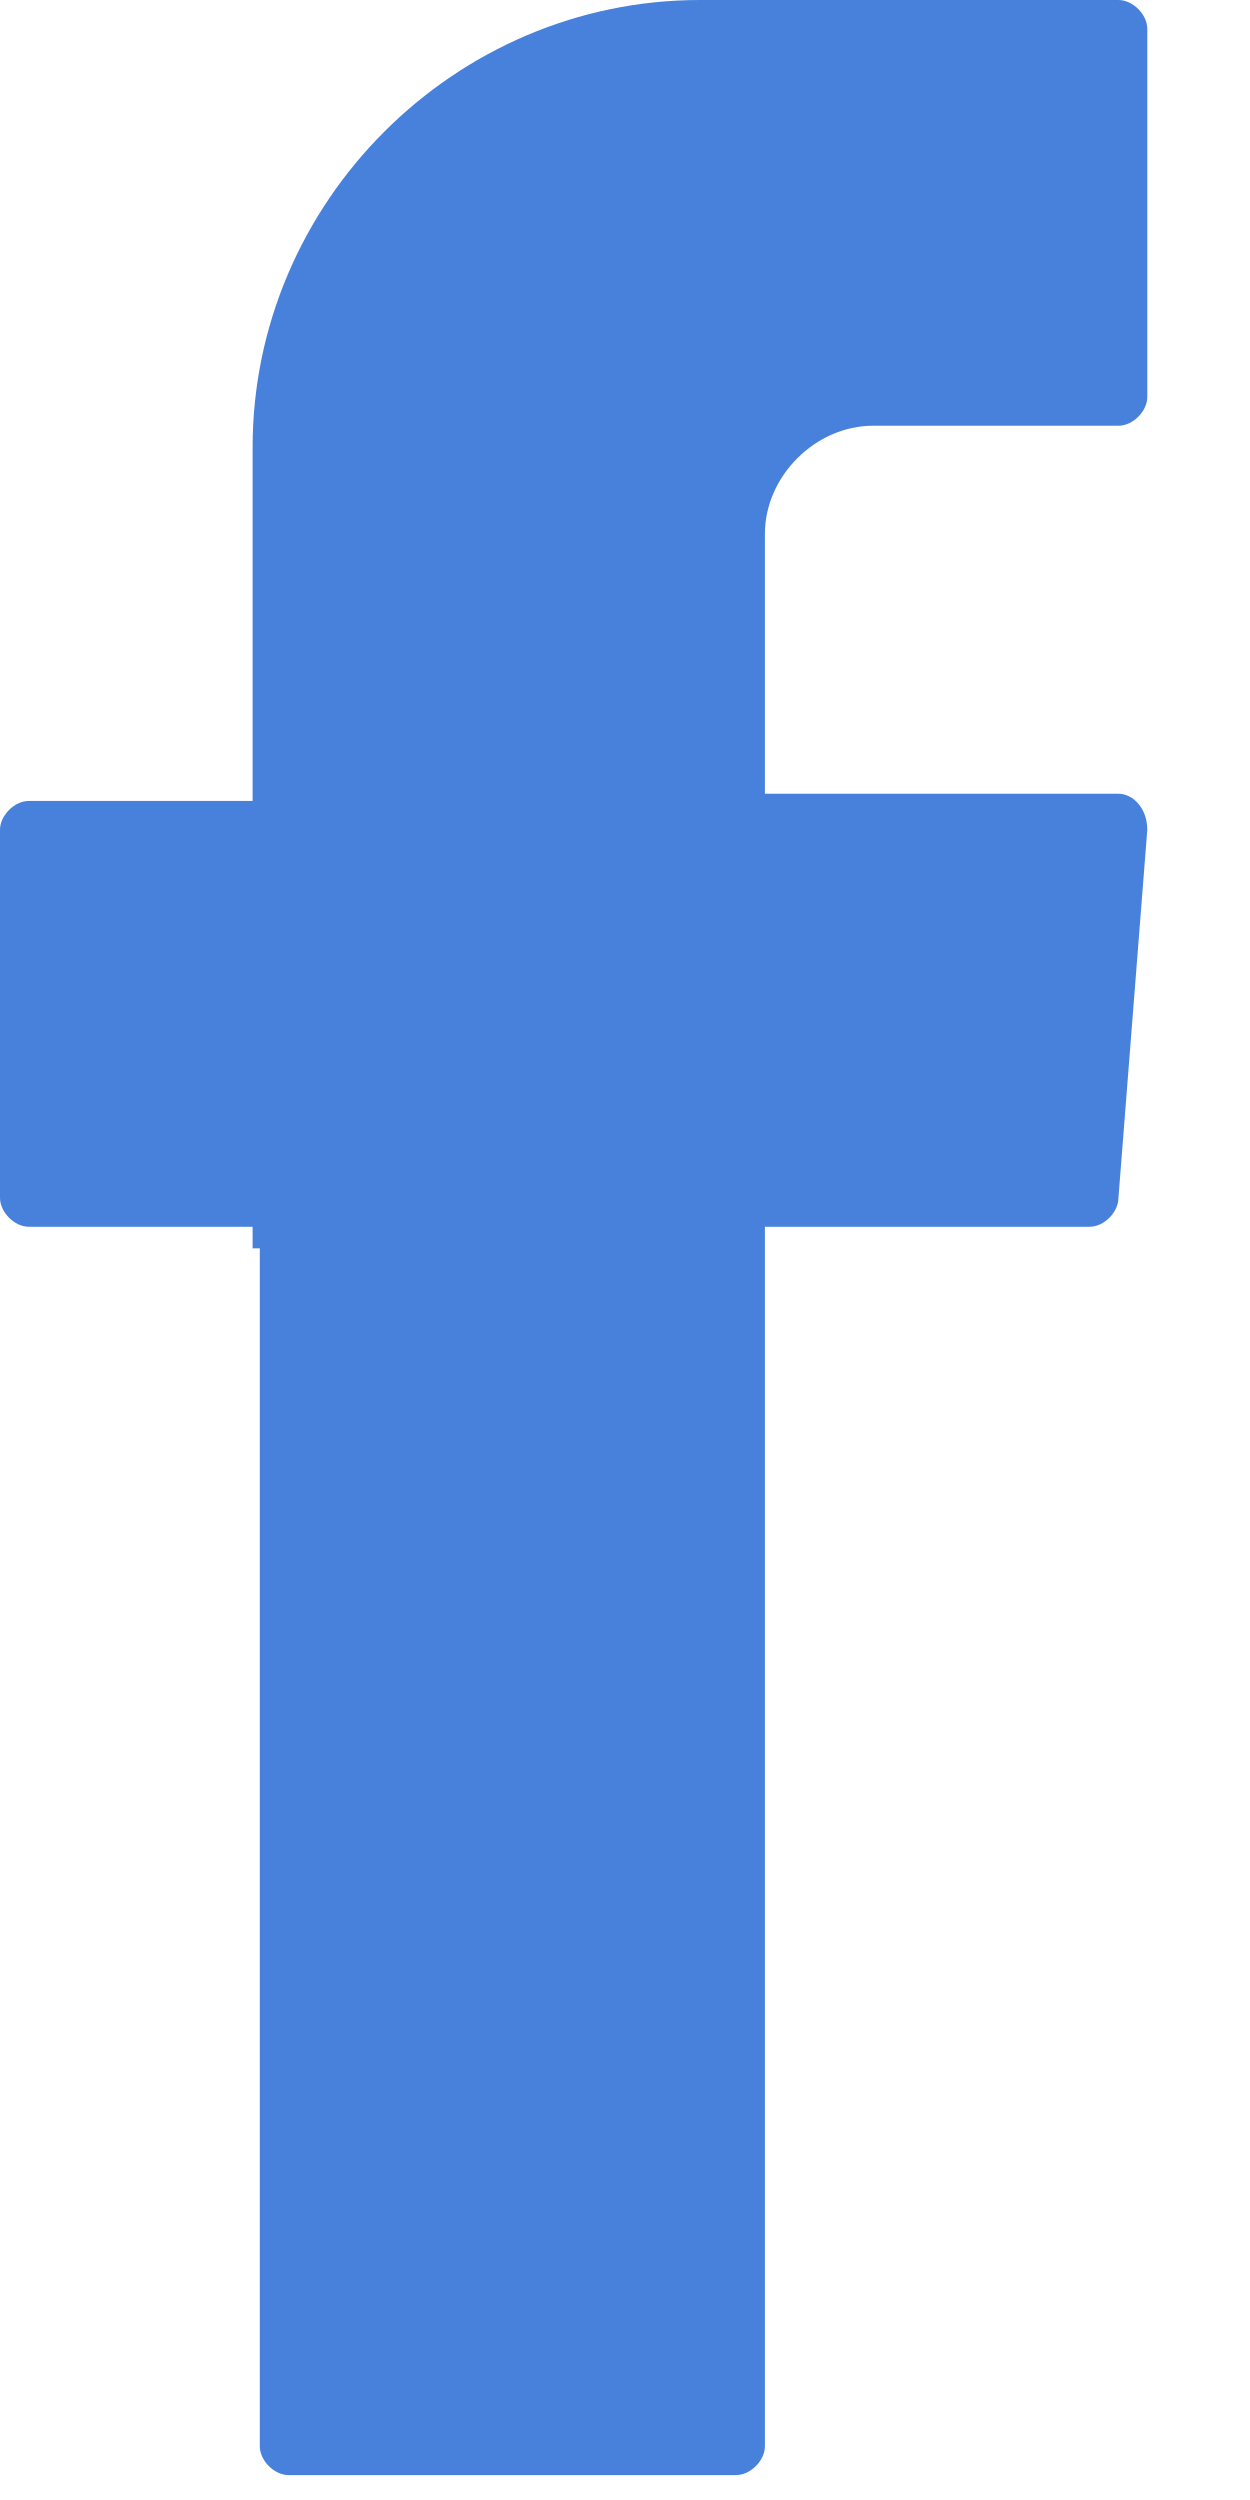
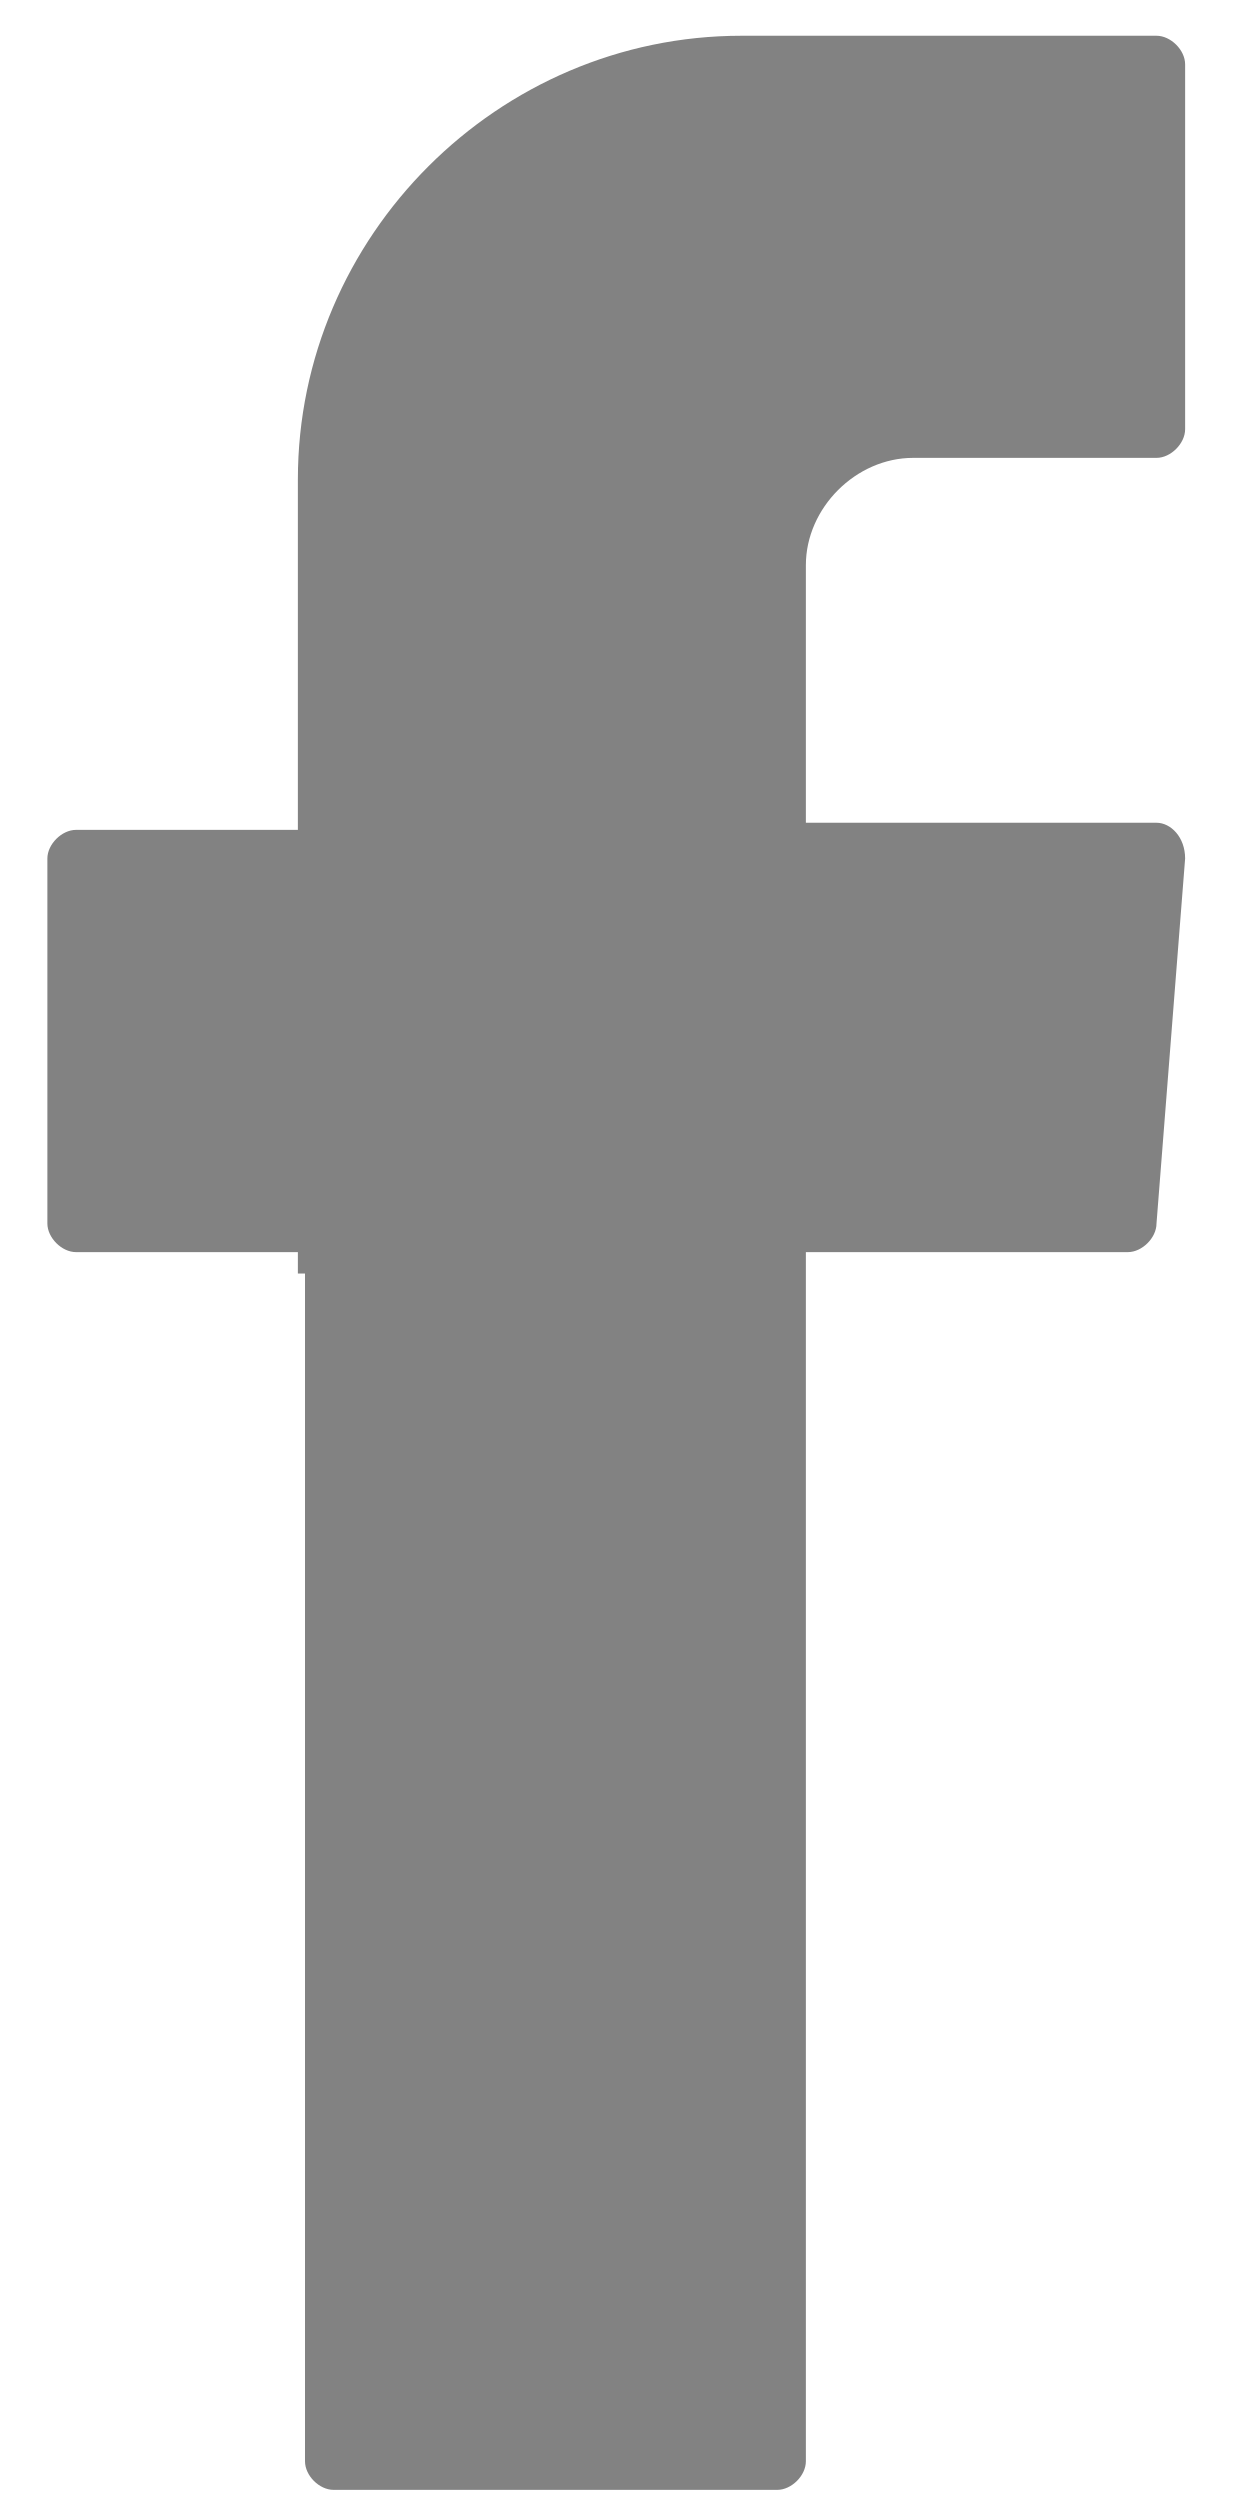
- <svg xmlns="http://www.w3.org/2000/svg" width="12" height="24" viewBox="0 0 12 24" fill="none">
-   <path fill-rule="evenodd" clip-rule="evenodd" d="M2.494 11.984V23.484C2.494 23.622 2.632 23.761 2.771 23.761H7.066C7.204 23.761 7.343 23.622 7.343 23.484V11.777H10.46C10.599 11.777 10.737 11.638 10.737 11.499L11.014 7.966C11.014 7.759 10.876 7.62 10.737 7.62H7.343V5.126C7.343 4.572 7.828 4.087 8.382 4.087H10.737C10.876 4.087 11.014 3.949 11.014 3.81V0.277C11.014 0.139 10.876 0 10.737 0H6.72C4.364 0 2.425 1.94 2.425 4.295V7.689H0.277C0.139 7.689 0 7.828 0 7.966V11.499C0 11.638 0.139 11.777 0.277 11.777H2.425V11.984H2.494Z" fill="#4781DC" />
+ <svg xmlns="http://www.w3.org/2000/svg" width="10" height="20" viewBox="0 0 10 20" fill="none">
+   <path fill-rule="evenodd" clip-rule="evenodd" d="M2.44 10.188V19.69C2.44 19.805 2.554 19.919 2.669 19.919H6.218C6.332 19.919 6.447 19.805 6.447 19.69V10.017H9.023C9.137 10.017 9.252 9.902 9.252 9.788L9.481 6.868C9.481 6.697 9.366 6.582 9.252 6.582H6.447V4.521C6.447 4.064 6.847 3.663 7.305 3.663H9.252C9.366 3.663 9.481 3.548 9.481 3.434V0.515C9.481 0.4 9.366 0.286 9.252 0.286H5.932C3.985 0.286 2.383 1.888 2.383 3.835V6.639H0.608C0.494 6.639 0.379 6.754 0.379 6.868V9.788C0.379 9.902 0.494 10.017 0.608 10.017H2.383V10.188H2.44Z" fill="#828282" />
</svg>
